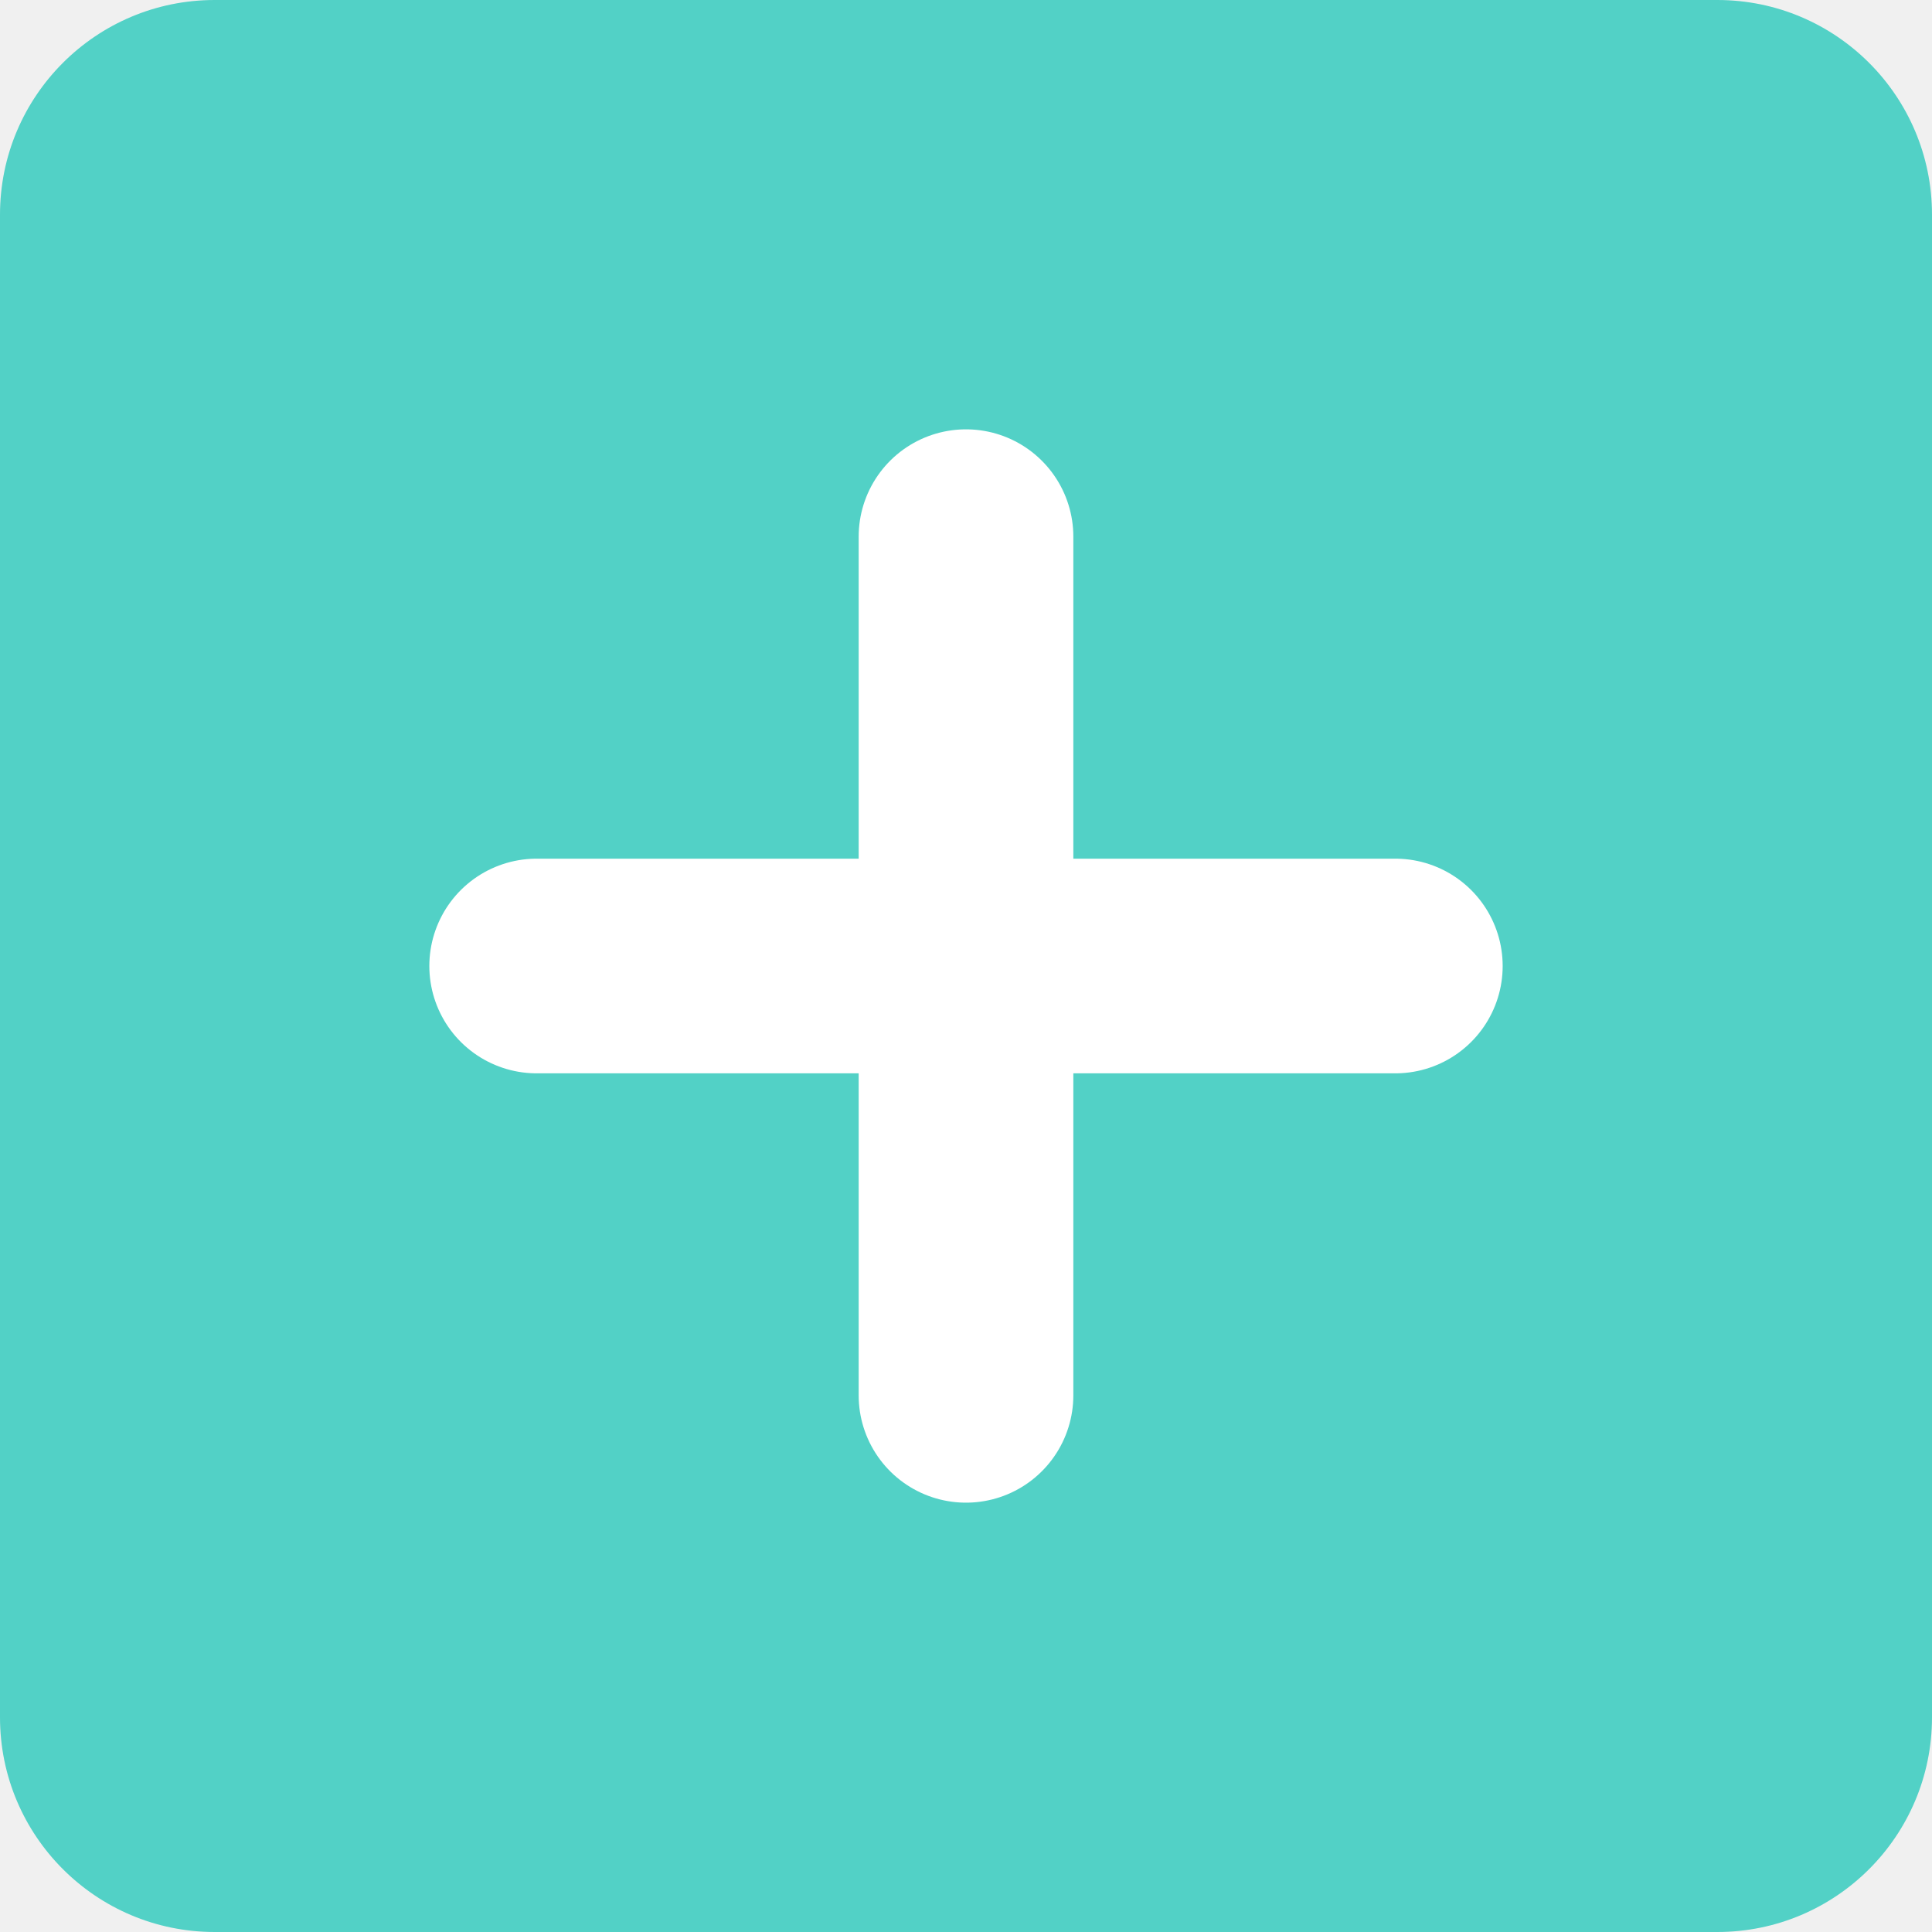
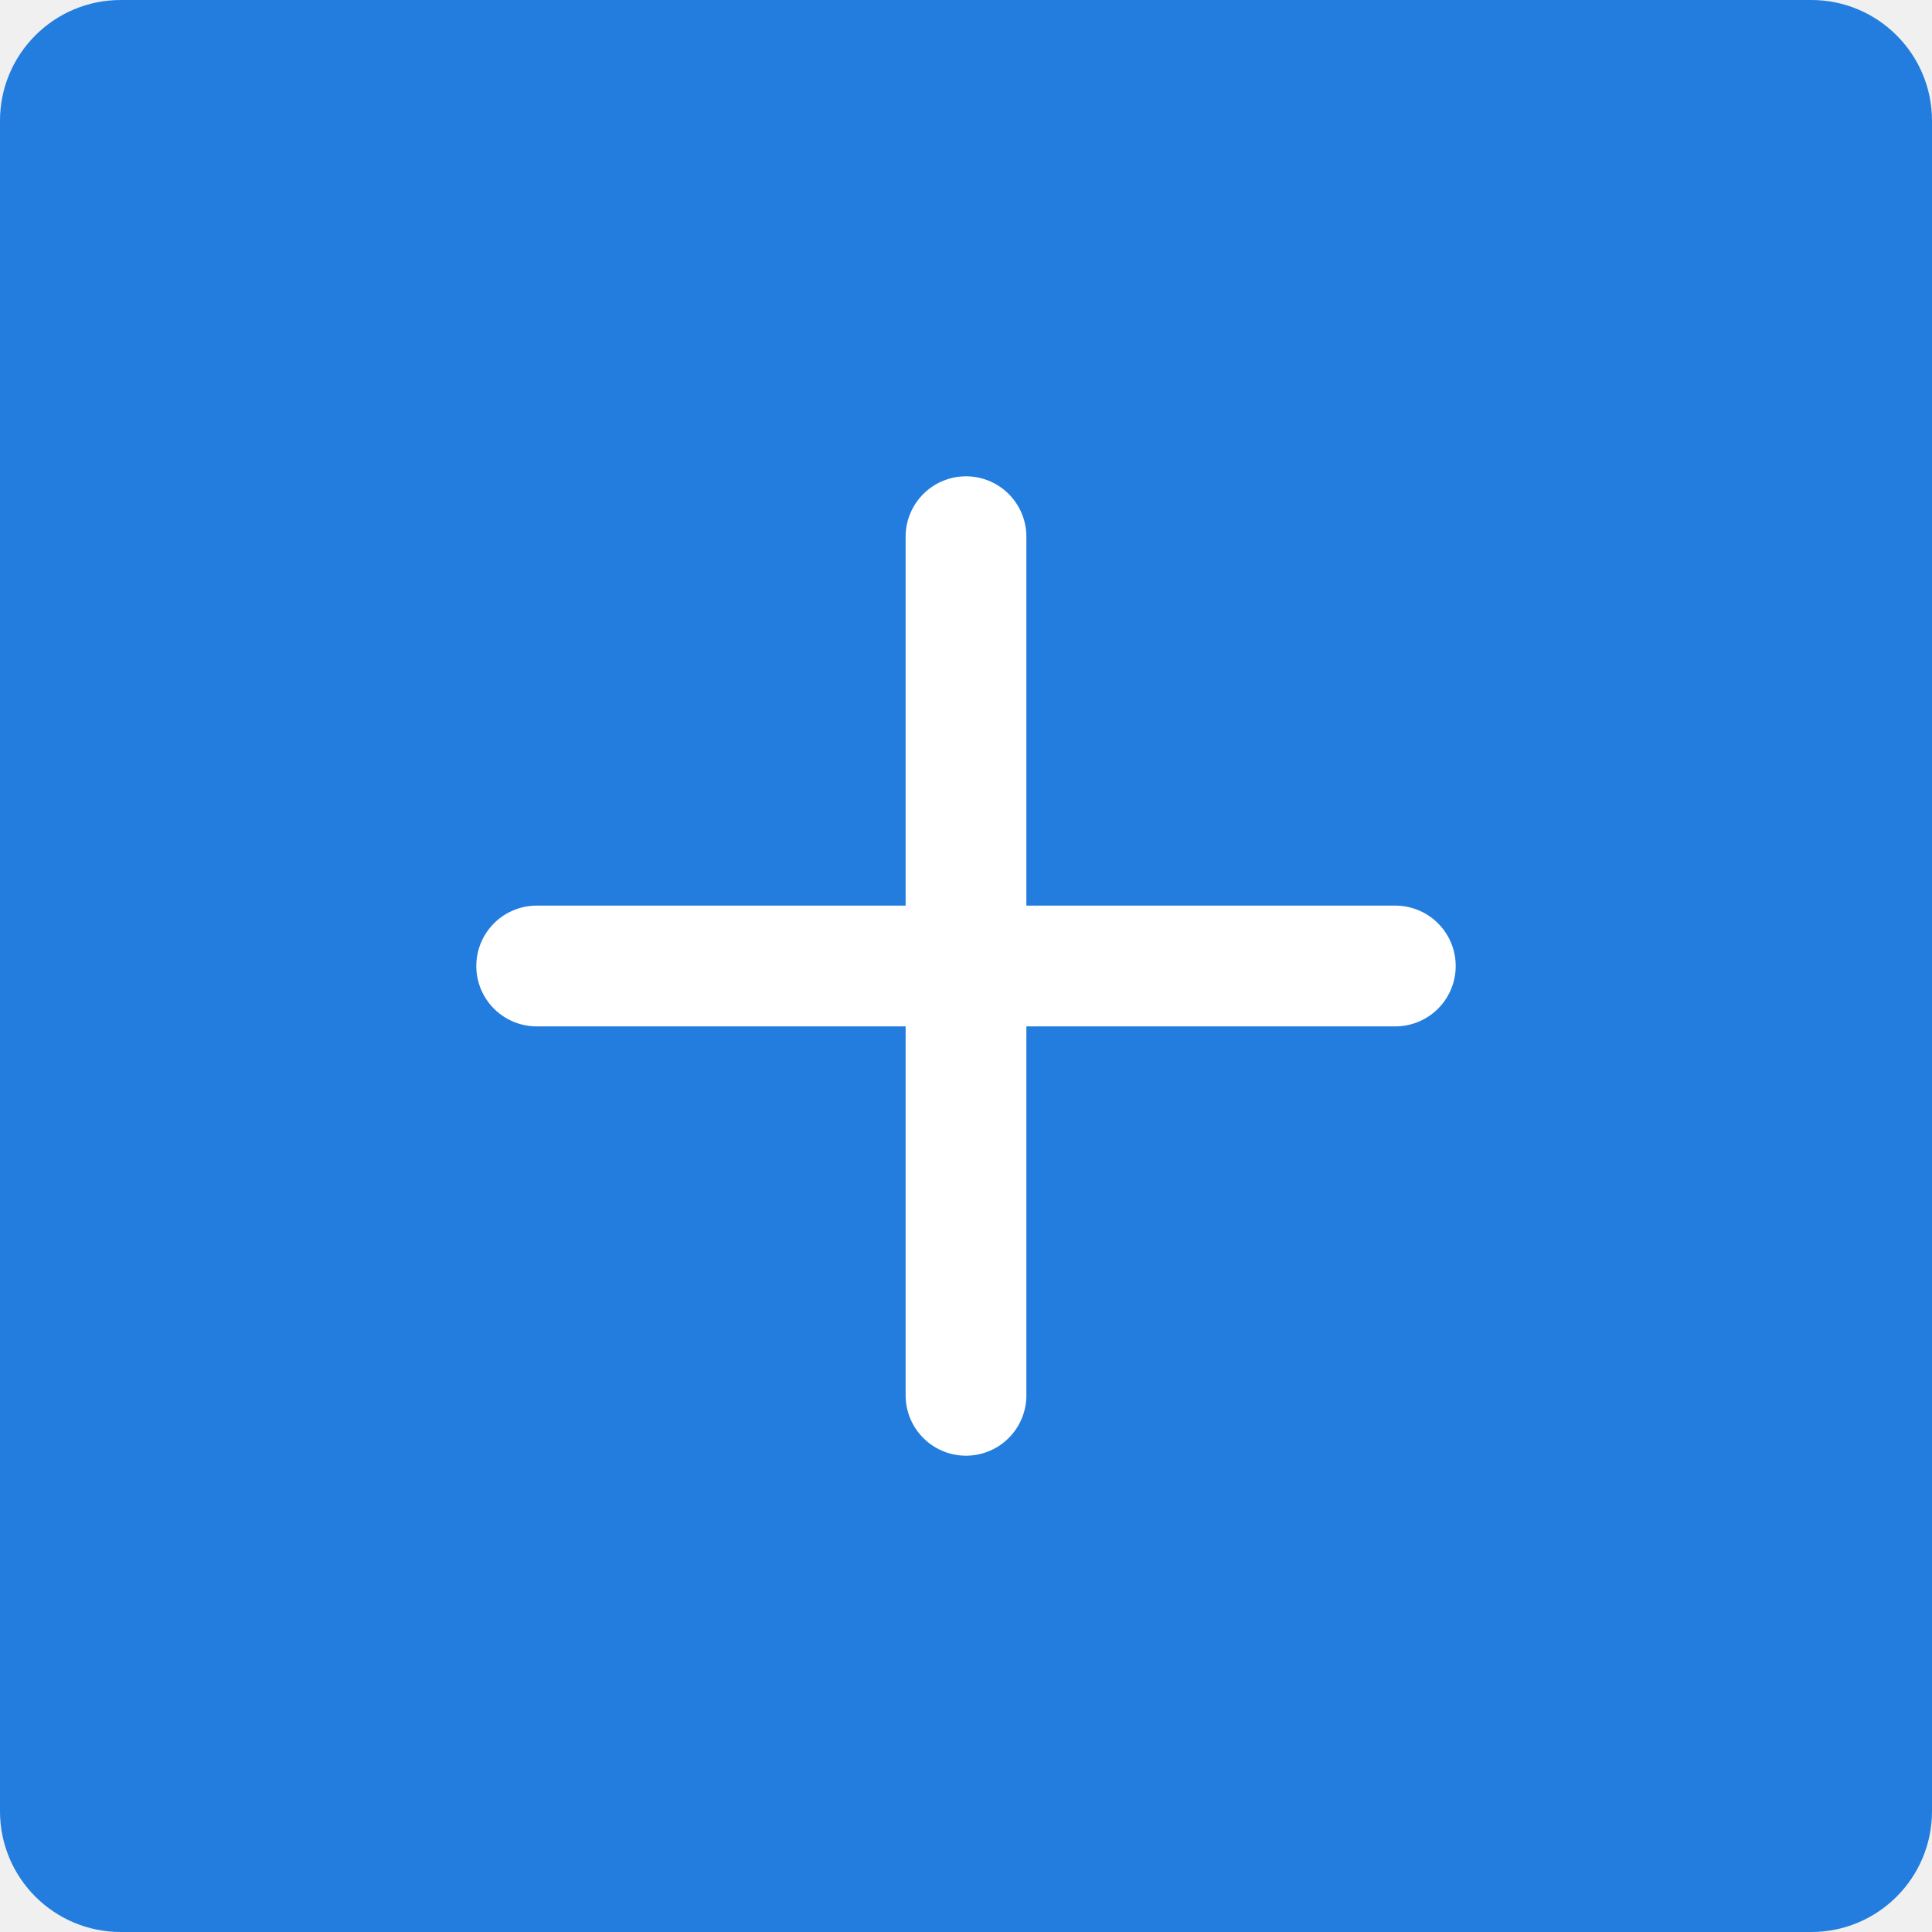
- <svg xmlns="http://www.w3.org/2000/svg" width="18" height="18" viewBox="0 0 18 18" fill="none">
-   <rect width="18" height="18" rx="2" fill="#52D1C6" />
-   <path d="M5 9H13" stroke="white" stroke-width="2" stroke-linecap="round" stroke-linejoin="round" />
-   <path d="M9 5V13" stroke="white" stroke-width="2" stroke-linecap="round" stroke-linejoin="round" />
+ <svg xmlns="http://www.w3.org/2000/svg" width="32" height="32" viewBox="0 0 32 32" fill="none">
+   <rect width="32" height="32" rx="2" fill="#227DDE" />
+   <path d="M8.889 16H23.111" stroke="white" stroke-width="2" stroke-linecap="round" stroke-linejoin="round" />
+   <path d="M16 8.889V23.111" stroke="white" stroke-width="2" stroke-linecap="round" stroke-linejoin="round" />
</svg>
